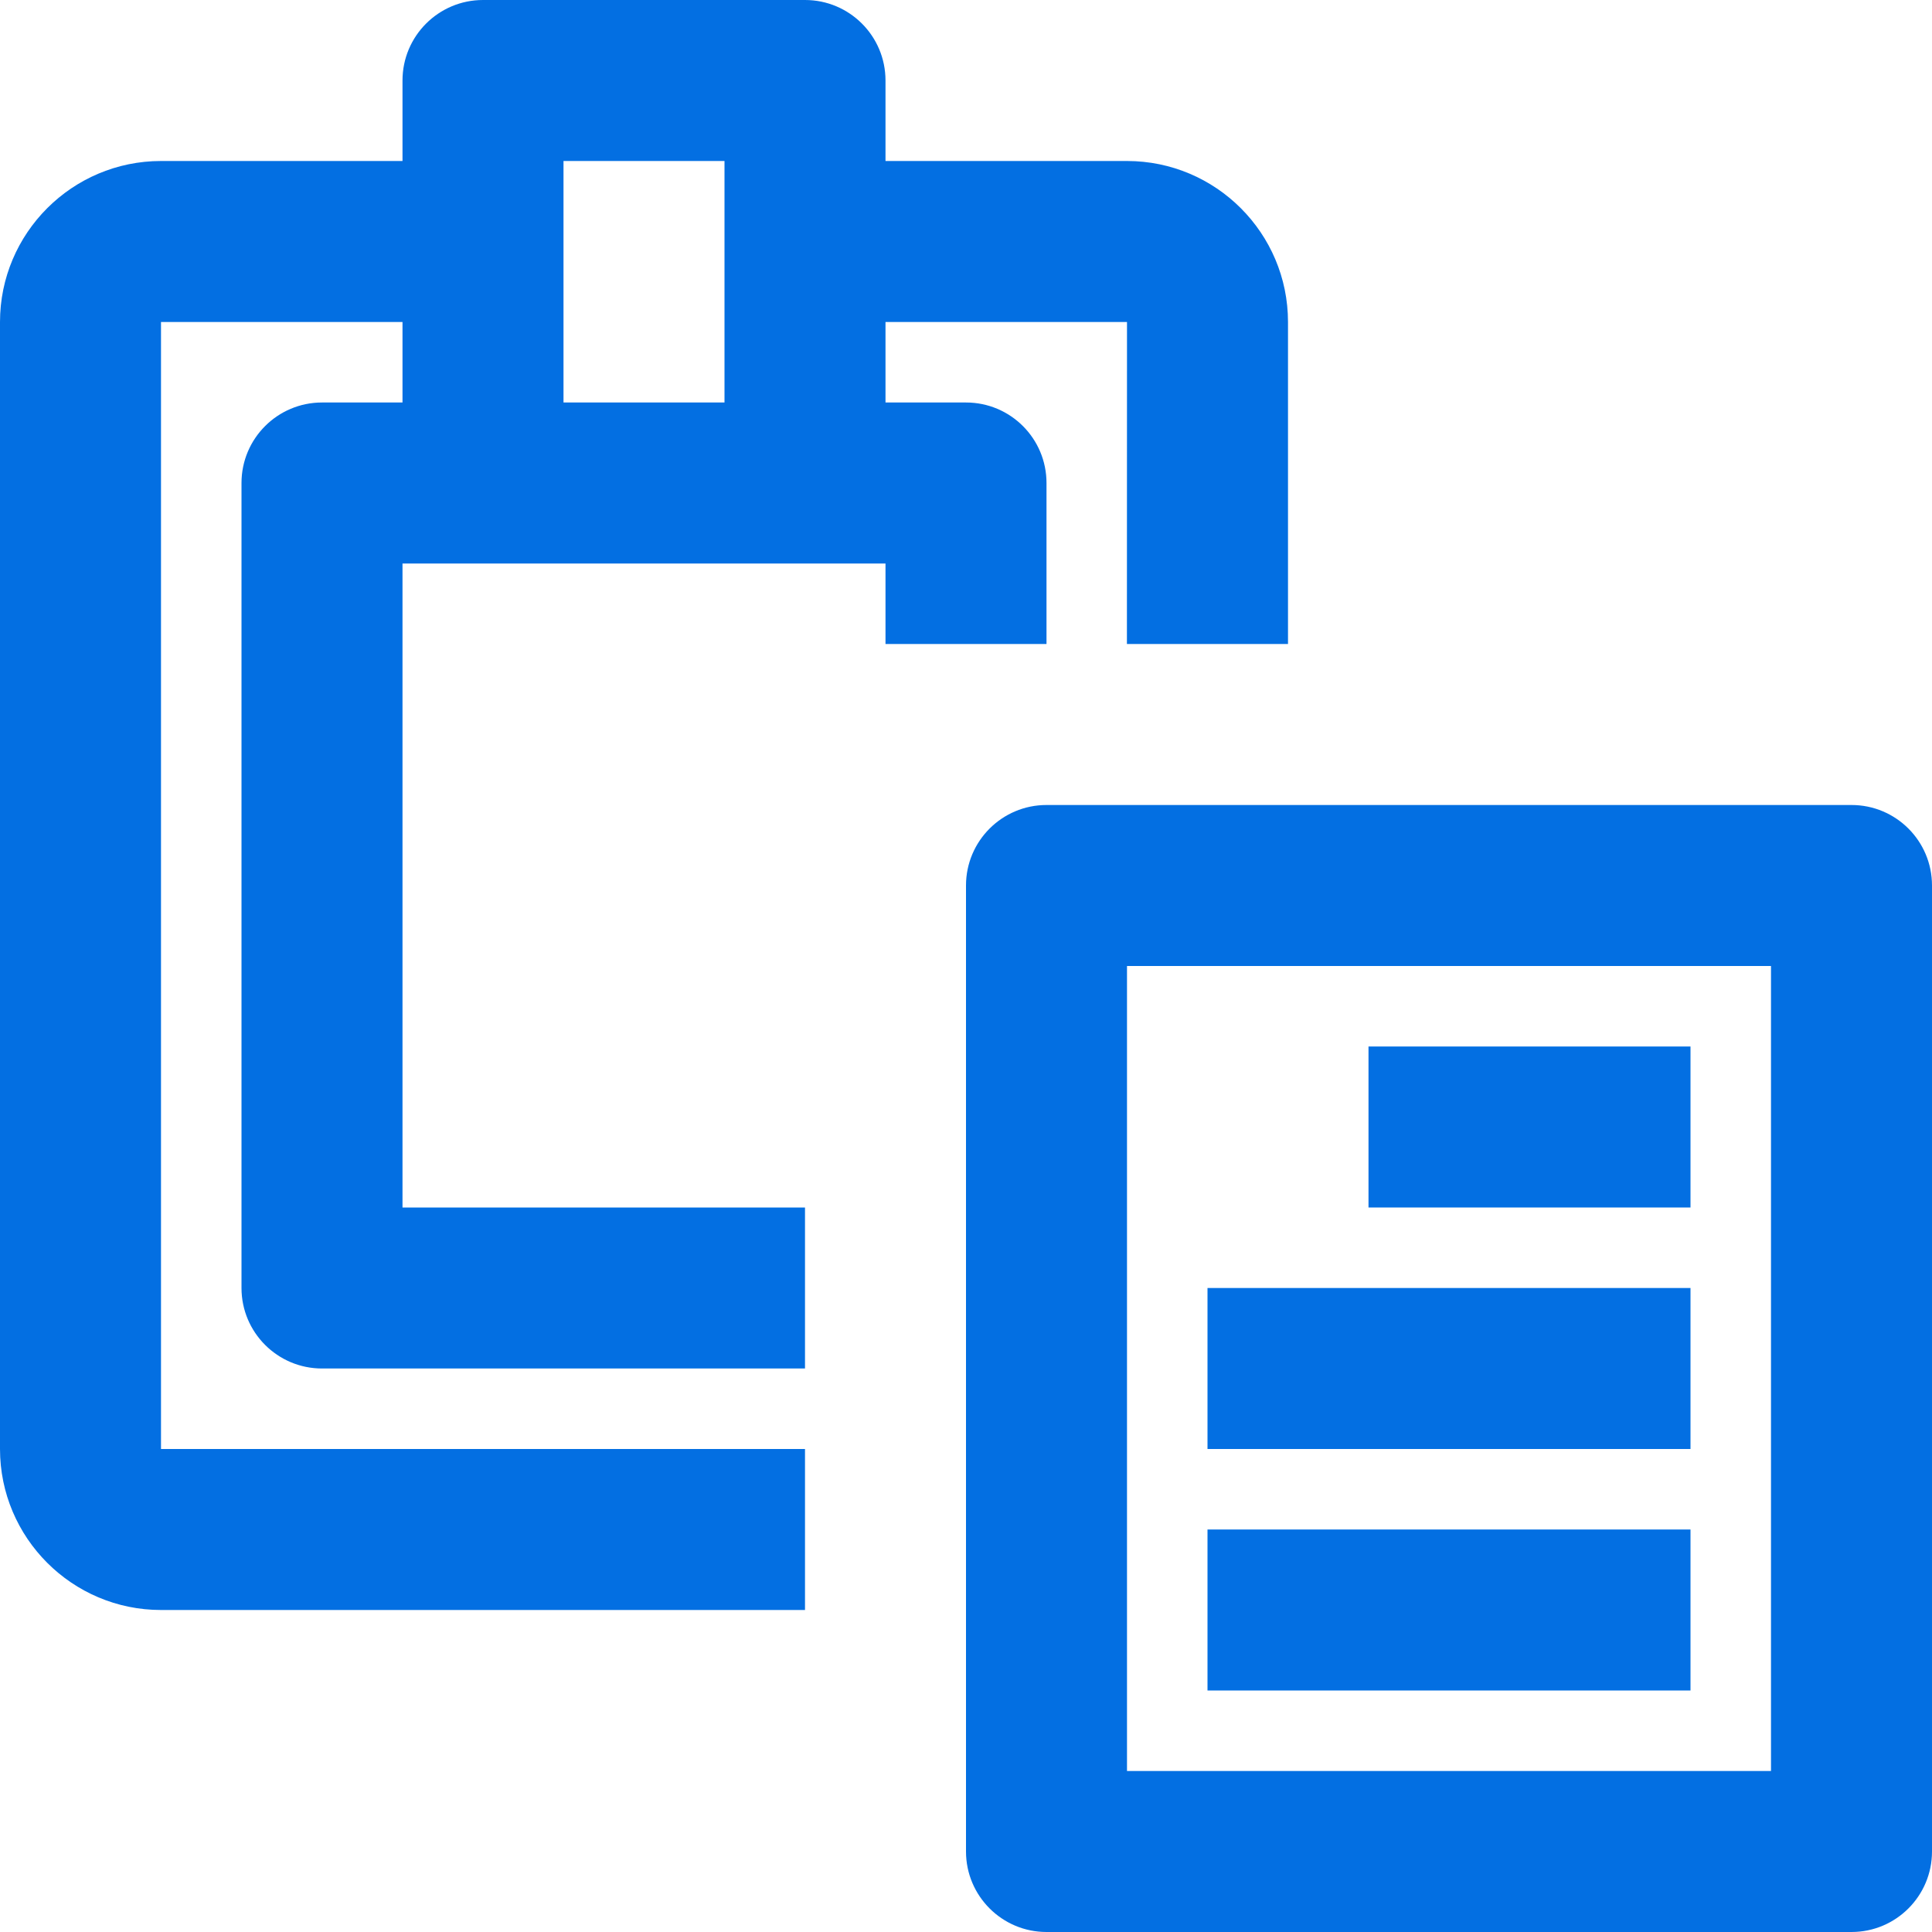
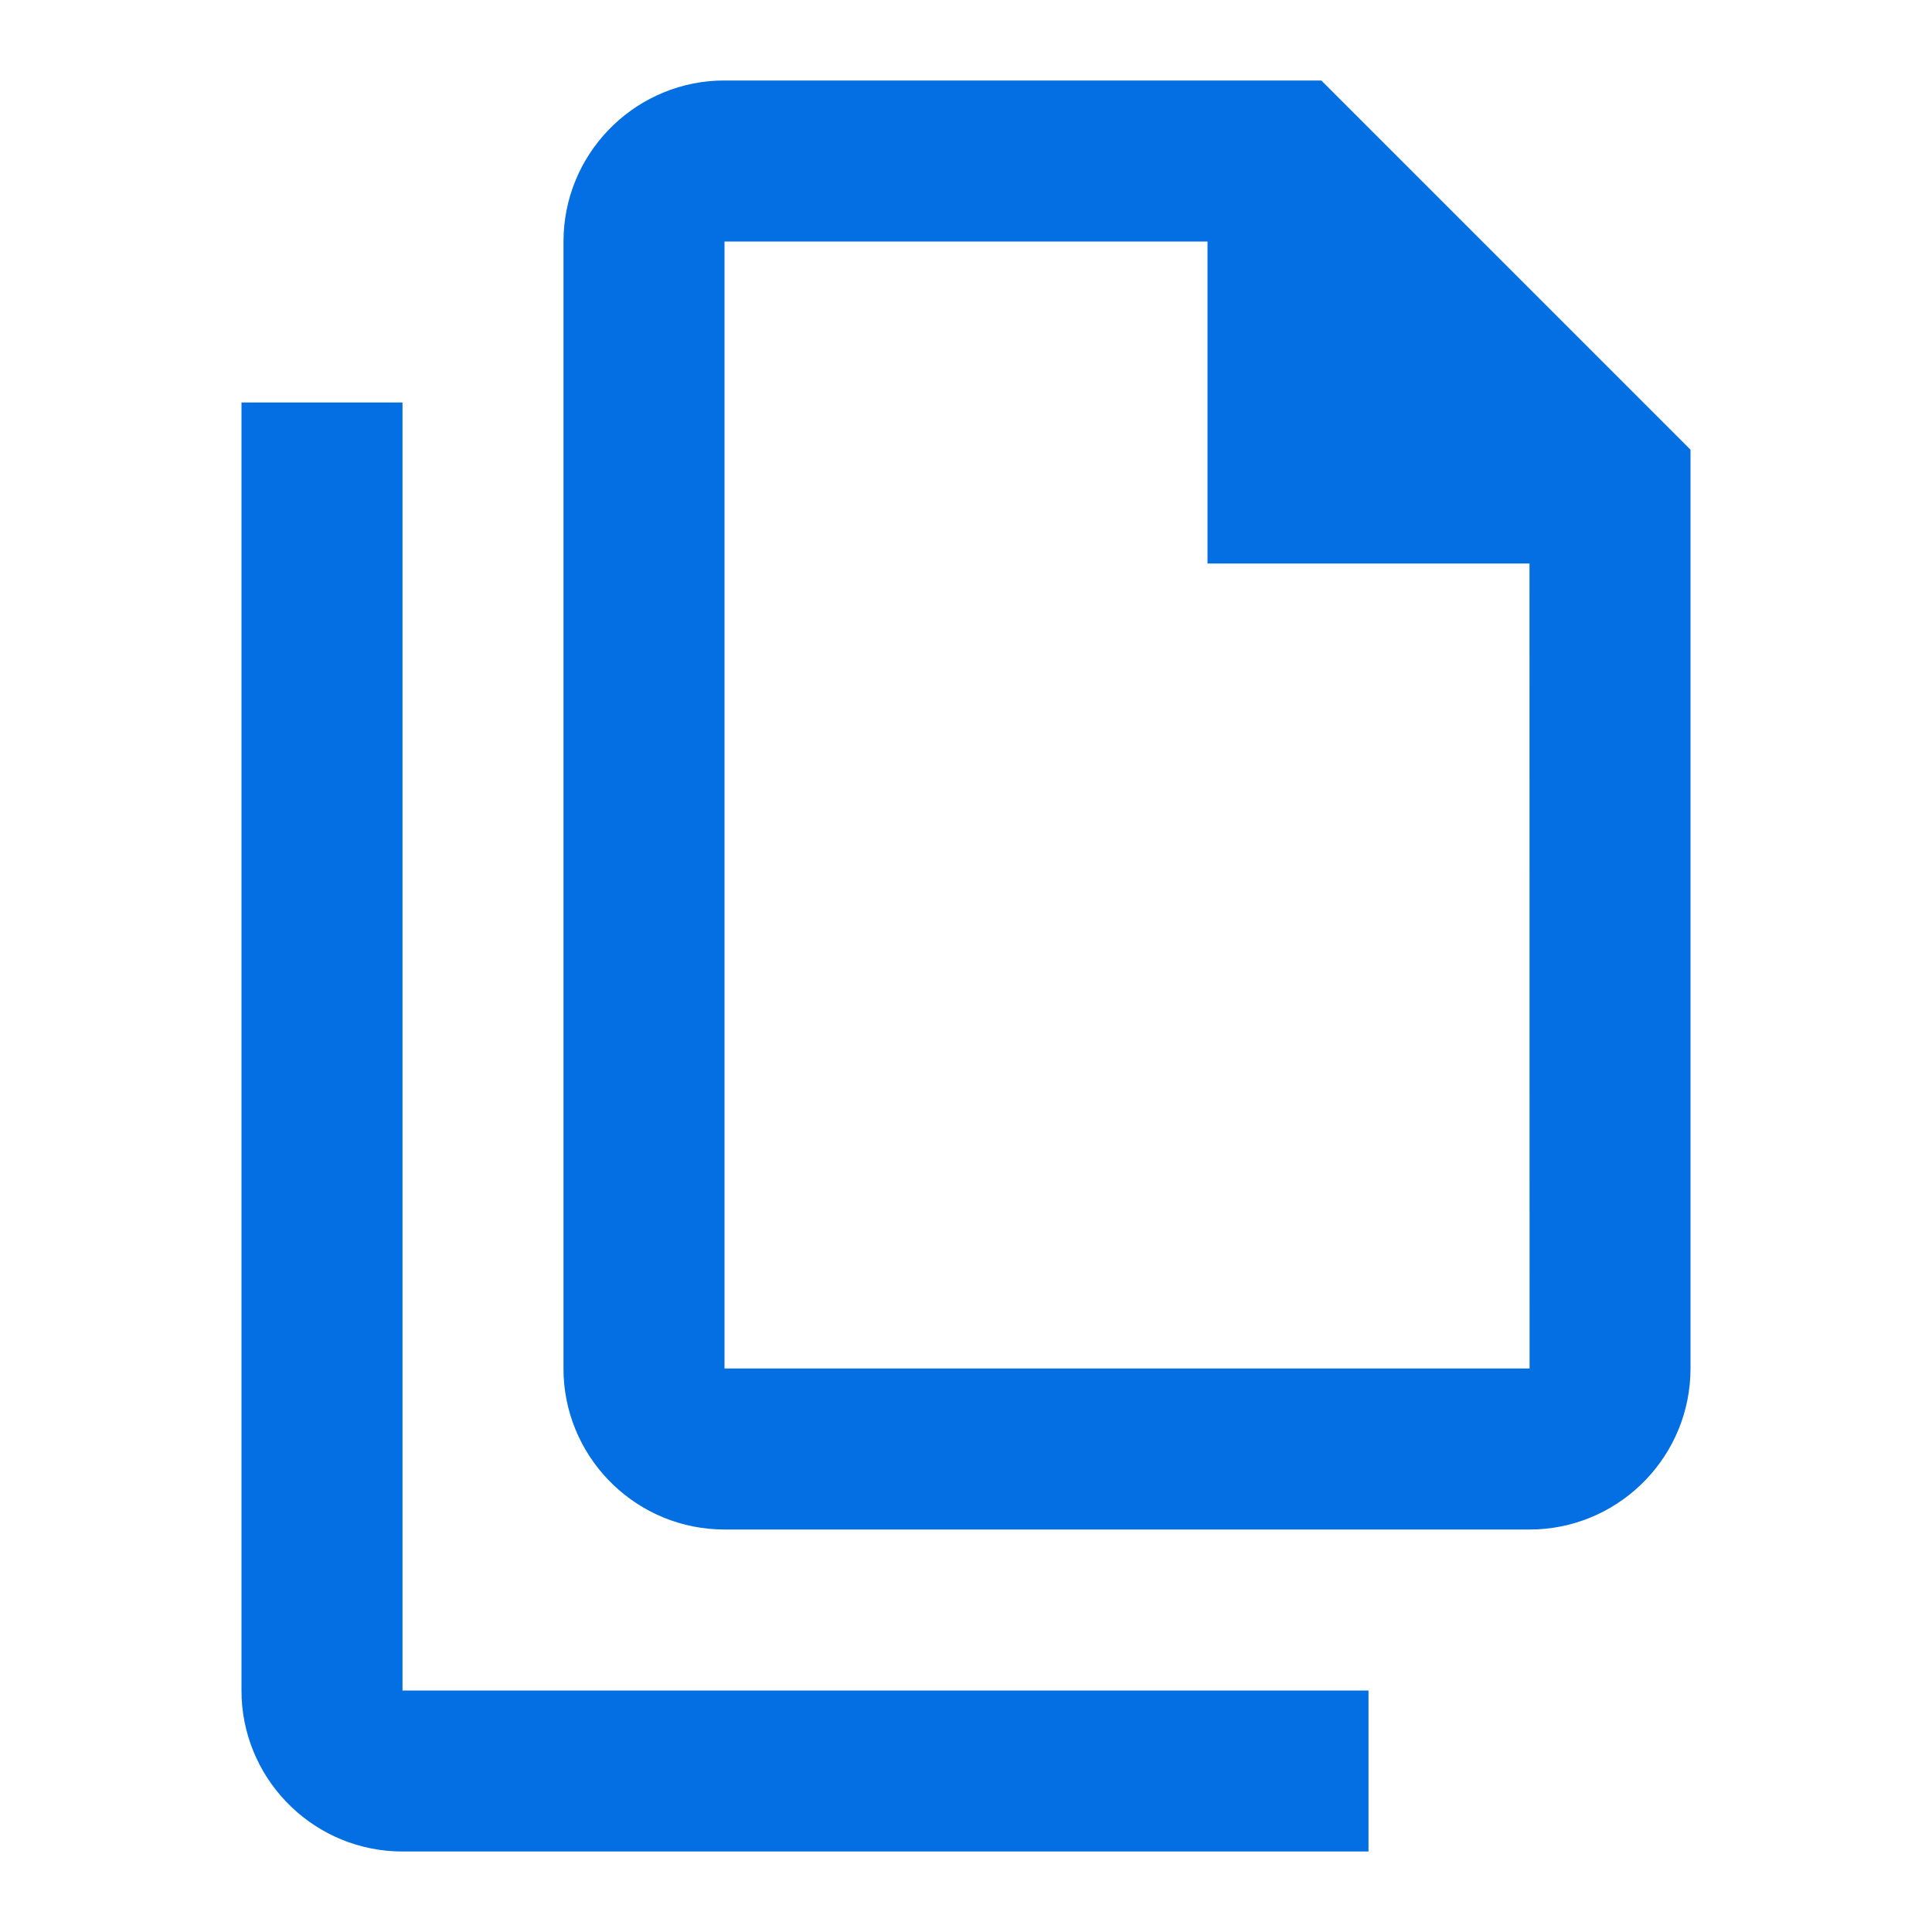
<svg xmlns="http://www.w3.org/2000/svg" width="24" height="24" viewBox="0 0 24 24">
  <defs>
-     <filter id="a">
-       <feColorMatrix in="SourceGraphic" values="0 0 0 0 1 0 0 0 0 1 0 0 0 0 1 0 0 0 1 0" />
+     <filter id="2gghp8h10a">
+       <feColorMatrix in="SourceGraphic" values="0 0 0 0 0.012 0 0 0 0 0.435 0 0 0 0 0.886 0 0 0 1 0" />
    </filter>
  </defs>
  <g fill="none" fill-rule="evenodd">
-     <g filter="url(#a)" fill-opacity="0" transform="translate(-6 -6)">
-       <rect fill="none" width="36" height="36" rx="4" />
-     </g>
-     <g fill="#036FE2">
-       <path d="M9 5H7V2h2v3zm4 3V6c0-.552-.447-1-1-1h-1V4h3l-.001 4H16V4c0-1.103-.896-2-2-2h-3V1c0-.552-.447-1-1-1H6c-.552 0-1 .448-1 1v1H2C.897 2 0 2.897 0 4v14c0 1.103.897 2 2 2h8v-2H2V4h3v1H4c-.552 0-1 .448-1 1v10c0 .552.448 1 1 1h6v-2H5V7h6v1h2z" />
-       <path d="M22 22h-8V12h8v10zm1-12H13c-.552 0-1 .448-1 1v12c0 .552.448 1 1 1h10c.553 0 1-.448 1-1V11c0-.552-.447-1-1-1z" />
-       <path d="M21 16h-6v2h6zM21 13h-4v2h4zM21 19h-6v2h6z" />
+     <g>
+       <g>
+         <g>
+           <g>
+             <g transform="translate(-482 -461) translate(80 246) translate(0 169) translate(396 40) translate(6 6)">
+               <g>
+                 <path fill="#036FE2" d="M2 4v16h12v2H2C.93 22 .055 21.157.002 20.1L0 20V4h2zm11.414-4L18 4.586V16c0 1.07-.843 1.945-1.9 1.998L16 18H6c-1.07 0-1.945-.843-1.998-1.9L4 16V2C4 .931 4.843.055 5.9.002L6 0h7.414zM12 2H6v14h10.001L16 6h-4V2z" transform="translate(3 1)" />
+               </g>
+             </g>
+           </g>
+         </g>
+       </g>
    </g>
  </g>
</svg>
